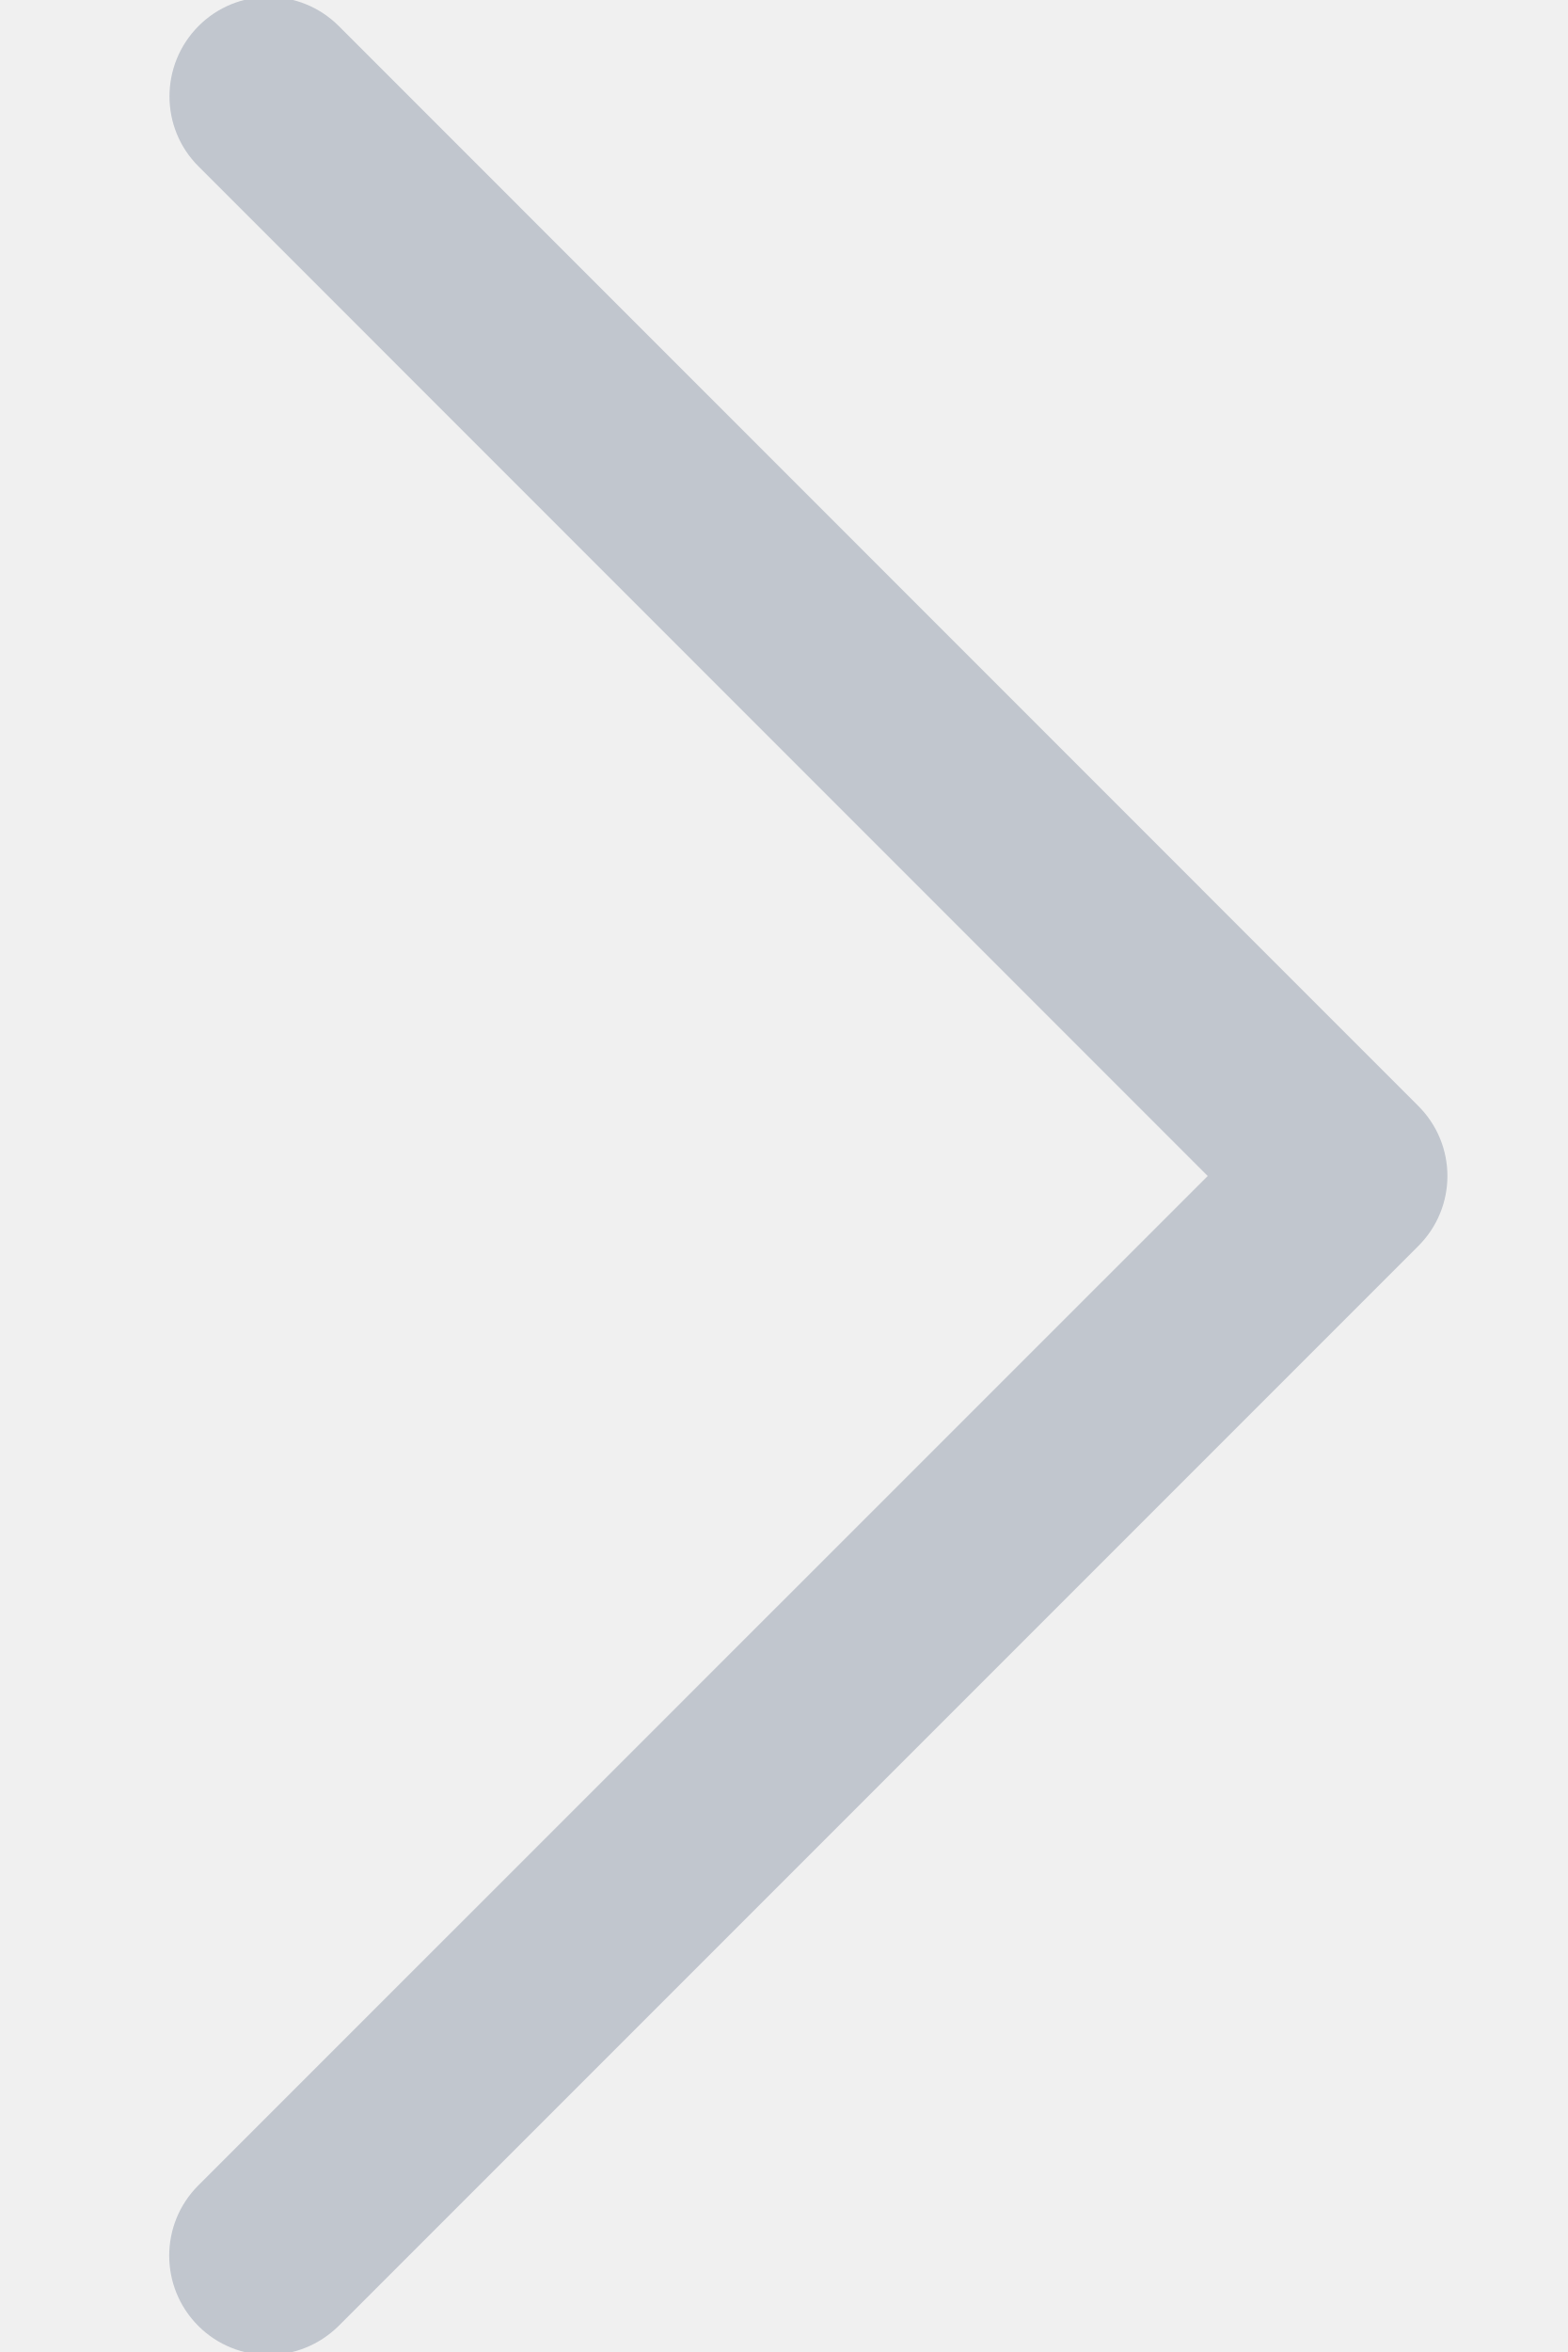
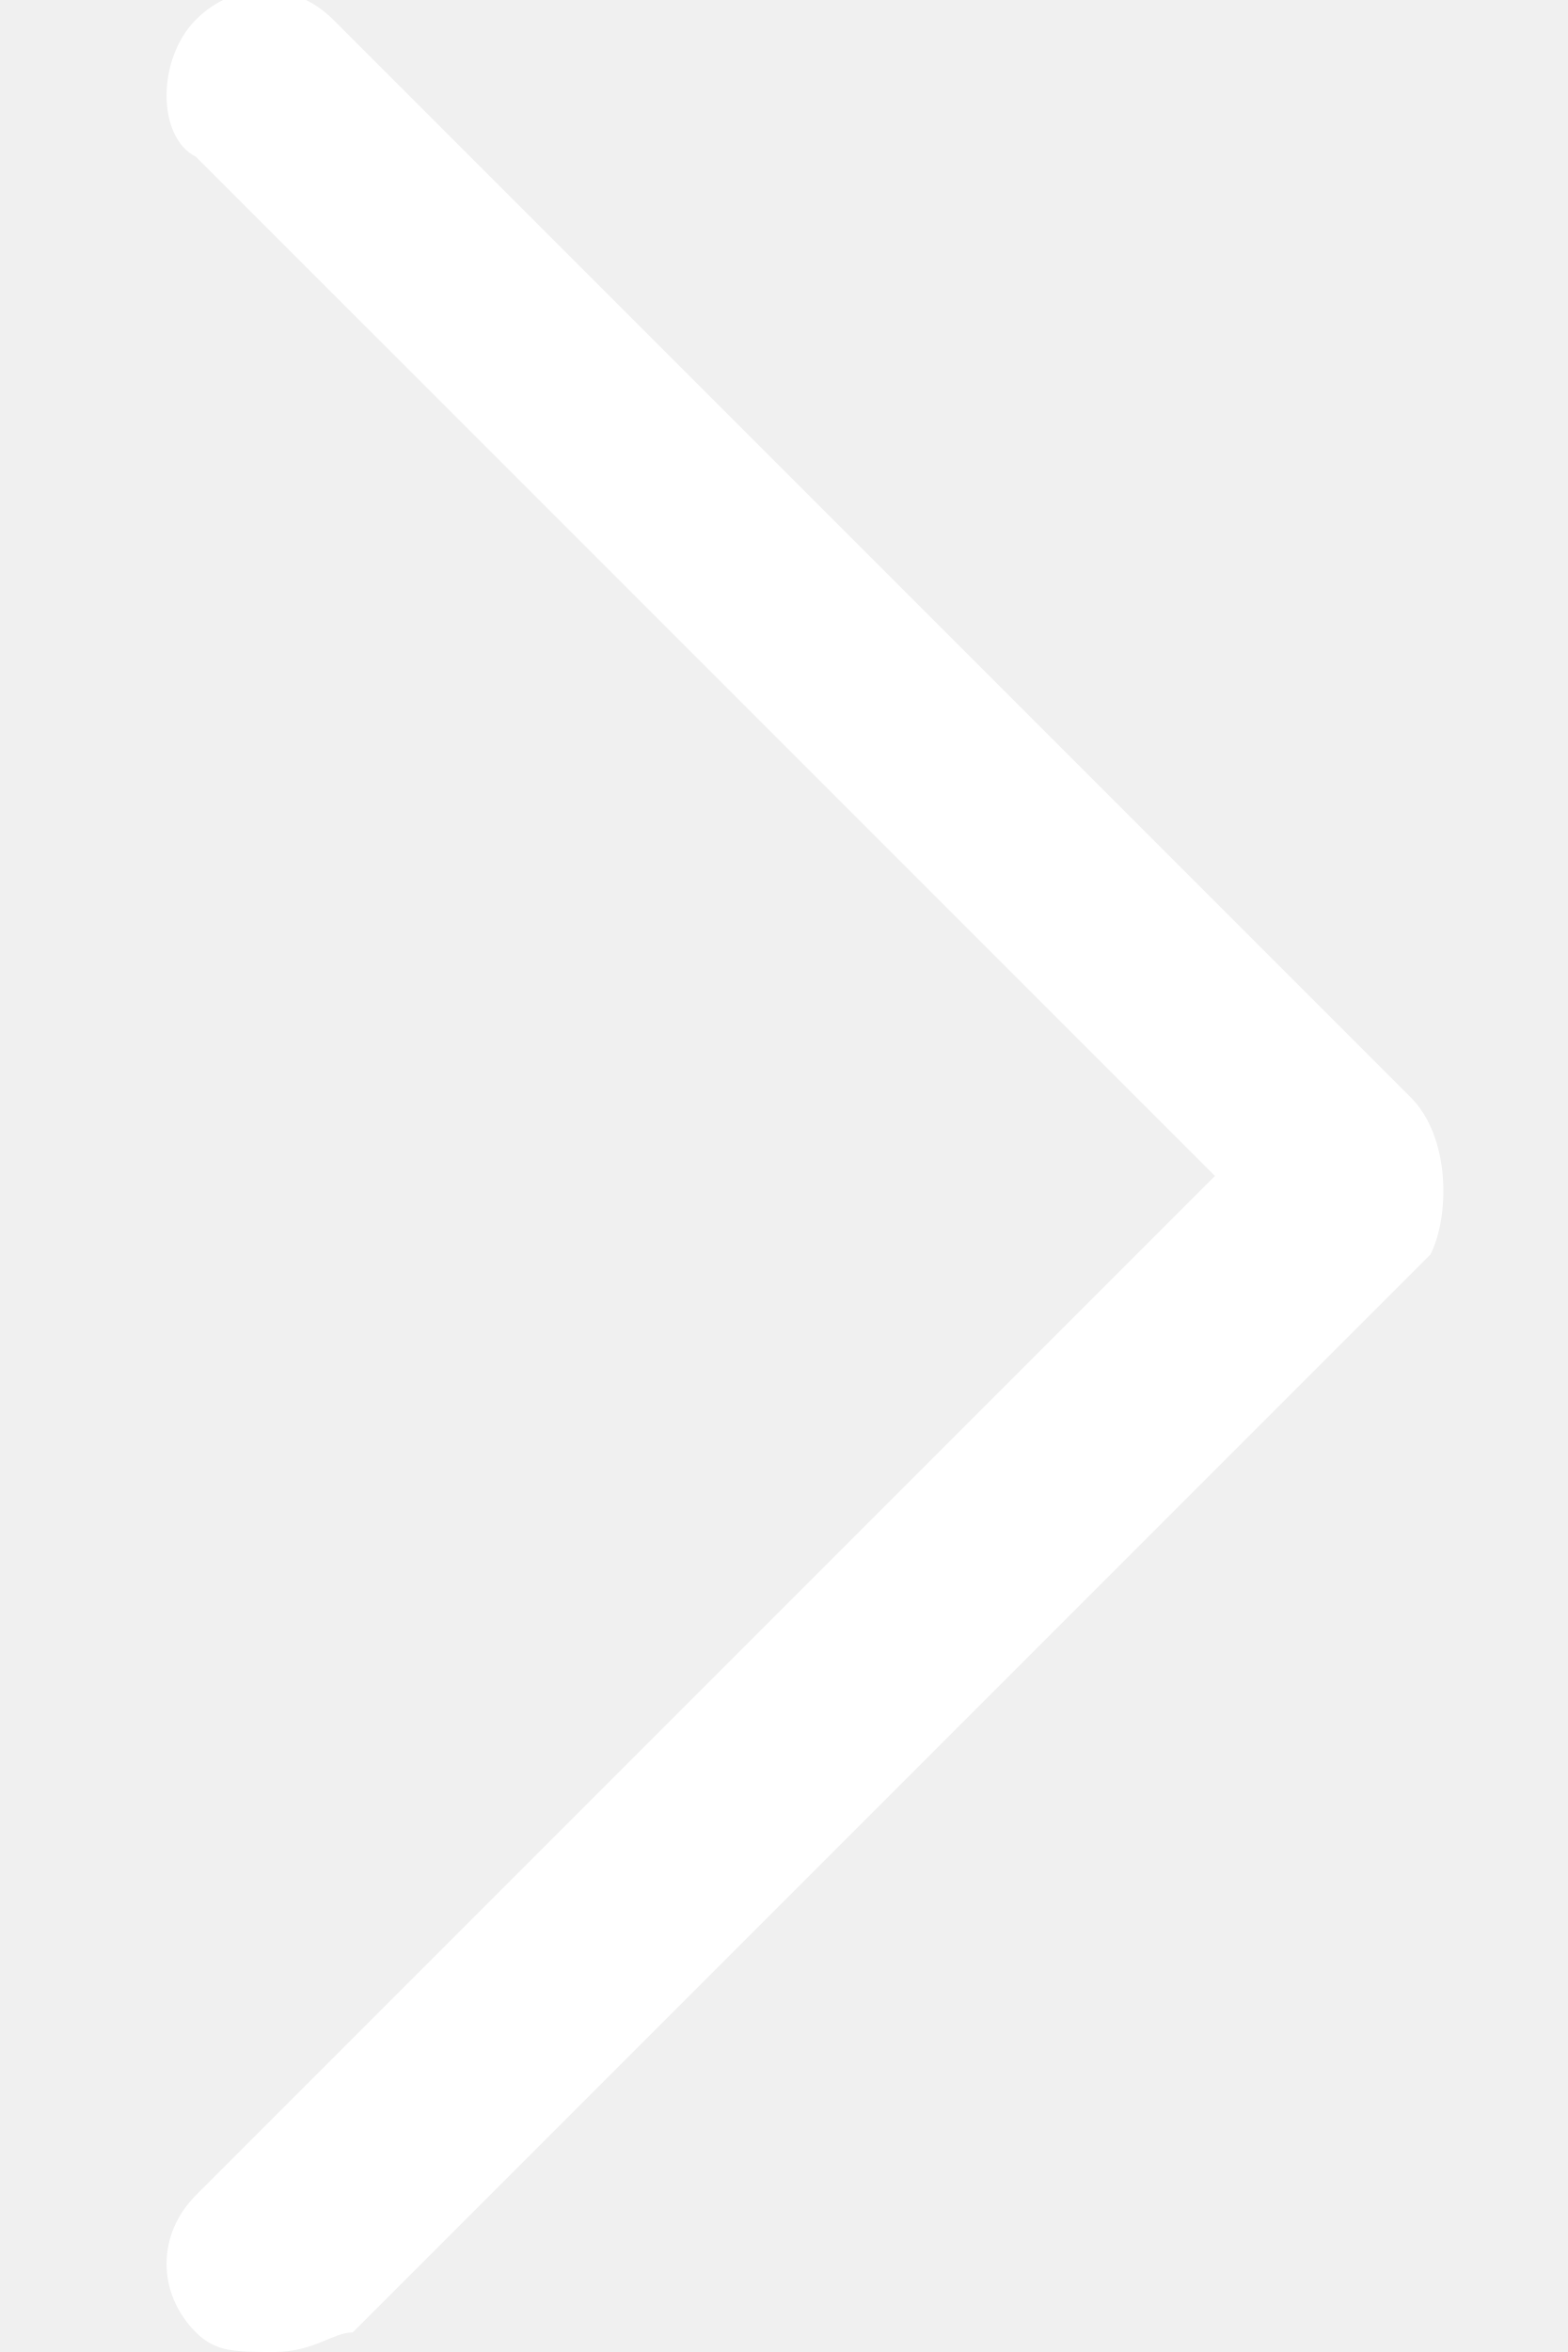
- <svg xmlns="http://www.w3.org/2000/svg" version="1.1" id="Layer_1" x="0px" y="0px" width="8px" height="12px" viewBox="0 0 8 12" enable-background="new 0 0 8 12" xml:space="preserve">
-   <path fill="#C1C6CE" d="M7.237,5.642L1.729,0.133c-0.198-0.198-0.519-0.198-0.716,0s-0.198,0.519,0,0.716L6.163,6l-5.151,5.15  c-0.198,0.198-0.198,0.519,0,0.717c0.099,0.099,0.229,0.148,0.358,0.148c0.129,0,0.259-0.05,0.358-0.148l5.509-5.509  C7.436,6.16,7.436,5.84,7.237,5.642z" />
+ <svg xmlns="http://www.w3.org/2000/svg" version="1.1" id="Layer_1" x="0px" y="0px" viewBox="0 0 8 12" style="enable-background:new 0 0 8 12;" xml:space="preserve">
+   <style type="text/css">
+ 	.st0{fill:#FFFFFF;}
+ </style>
+   <path class="st0" d="M7.2,5.6L1.7,0.1C1.5-0.1,1.2-0.1,1,0.1S0.8,0.7,1,0.8L6.2,6L1,11.2c-0.2,0.2-0.2,0.5,0,0.7  C1.1,12,1.2,12,1.4,12s0.3-0.1,0.4-0.1l5.5-5.5C7.4,6.2,7.4,5.8,7.2,5.6z" />
</svg>
